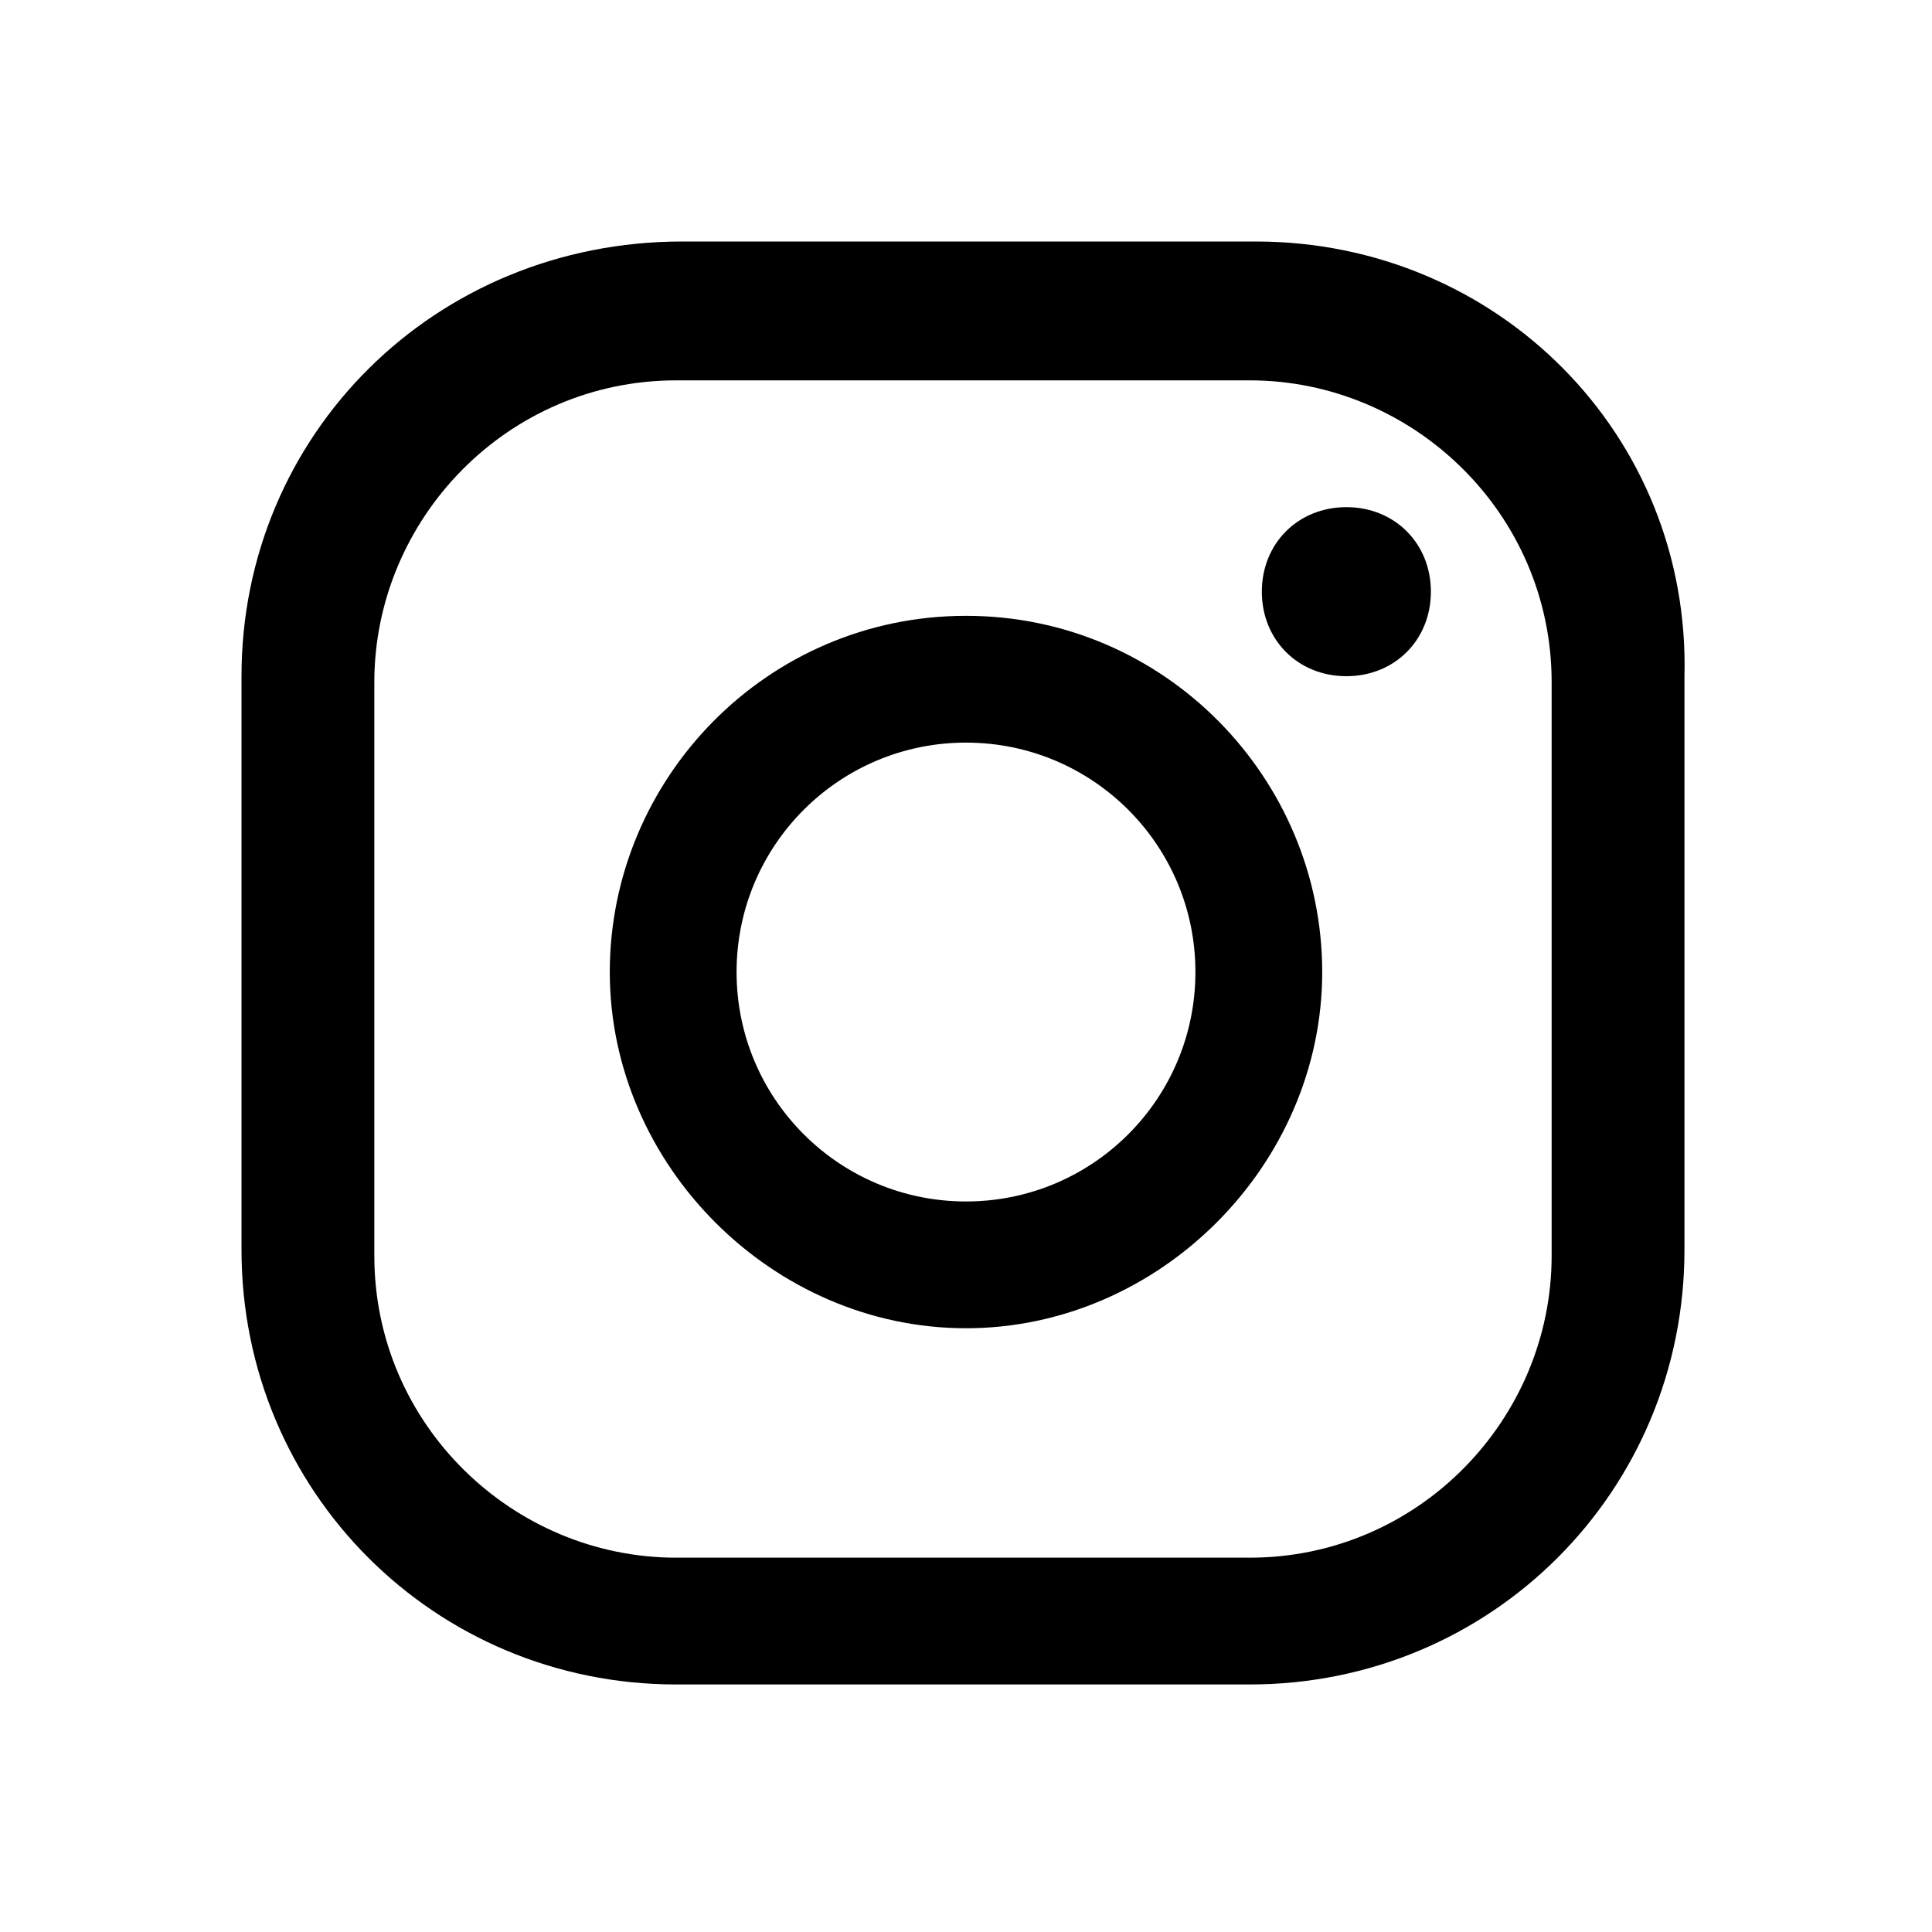
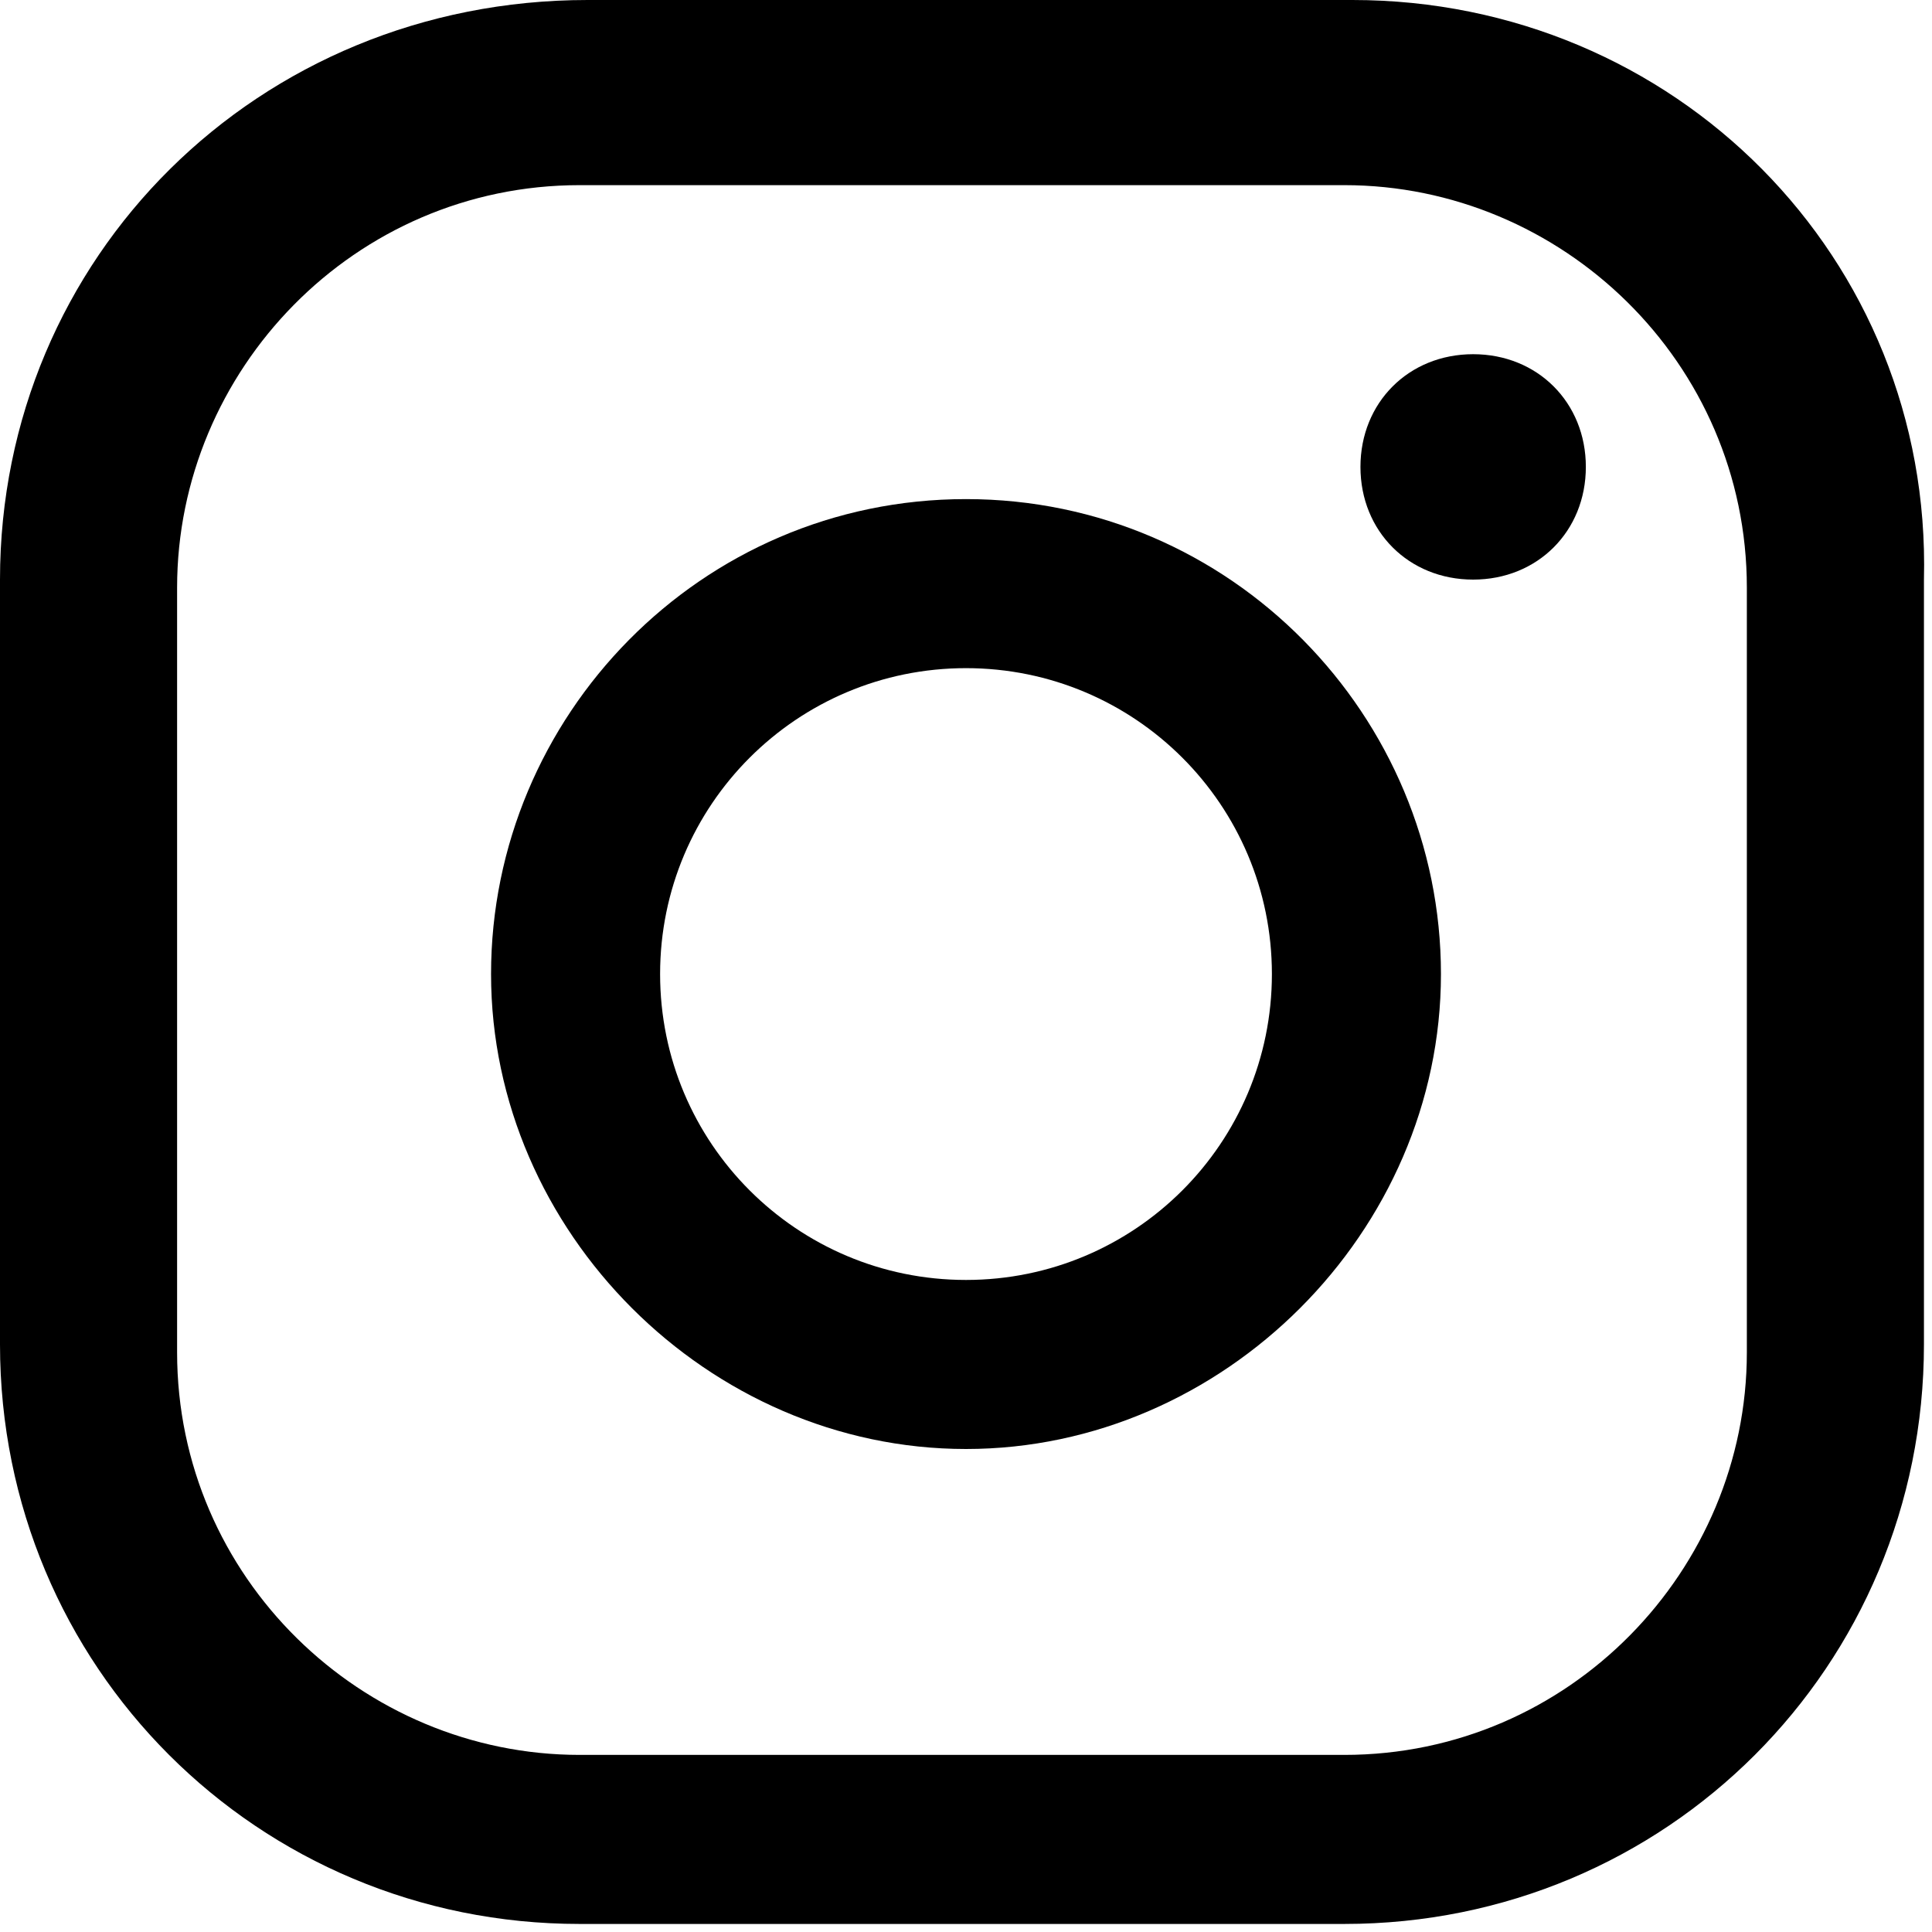
- <svg xmlns="http://www.w3.org/2000/svg" fill="#000000" width="800px" height="800px" viewBox="0 0 32 32" id="Camada_1" version="1.1" xml:space="preserve">
+ <svg xmlns="http://www.w3.org/2000/svg" fill="#000000" width="800px" height="800px" viewBox="4 4 24 24" id="Camada_1" version="1.1" xml:space="preserve">
  <g>
    <path d="M22.3,8.4c-0.8,0-1.4,0.6-1.4,1.4c0,0.8,0.6,1.4,1.4,1.4c0.8,0,1.4-0.6,1.4-1.4C23.7,9,23.1,8.4,22.3,8.4z" />
    <path d="M16,10.2c-3.3,0-5.9,2.7-5.9,5.9s2.7,5.9,5.9,5.9s5.9-2.7,5.9-5.9S19.3,10.2,16,10.2z M16,19.9c-2.1,0-3.8-1.7-3.8-3.8   c0-2.1,1.7-3.8,3.8-3.8c2.1,0,3.8,1.7,3.8,3.8C19.8,18.2,18.1,19.9,16,19.9z" />
    <path d="M20.8,4h-9.5C7.2,4,4,7.2,4,11.2v9.5c0,4,3.2,7.2,7.2,7.2h9.5c4,0,7.2-3.2,7.2-7.2v-9.5C28,7.2,24.8,4,20.8,4z M25.7,20.8   c0,2.7-2.2,5-5,5h-9.5c-2.7,0-5-2.2-5-5v-9.5c0-2.7,2.2-5,5-5h9.5c2.7,0,5,2.2,5,5V20.8z" />
  </g>
</svg>
